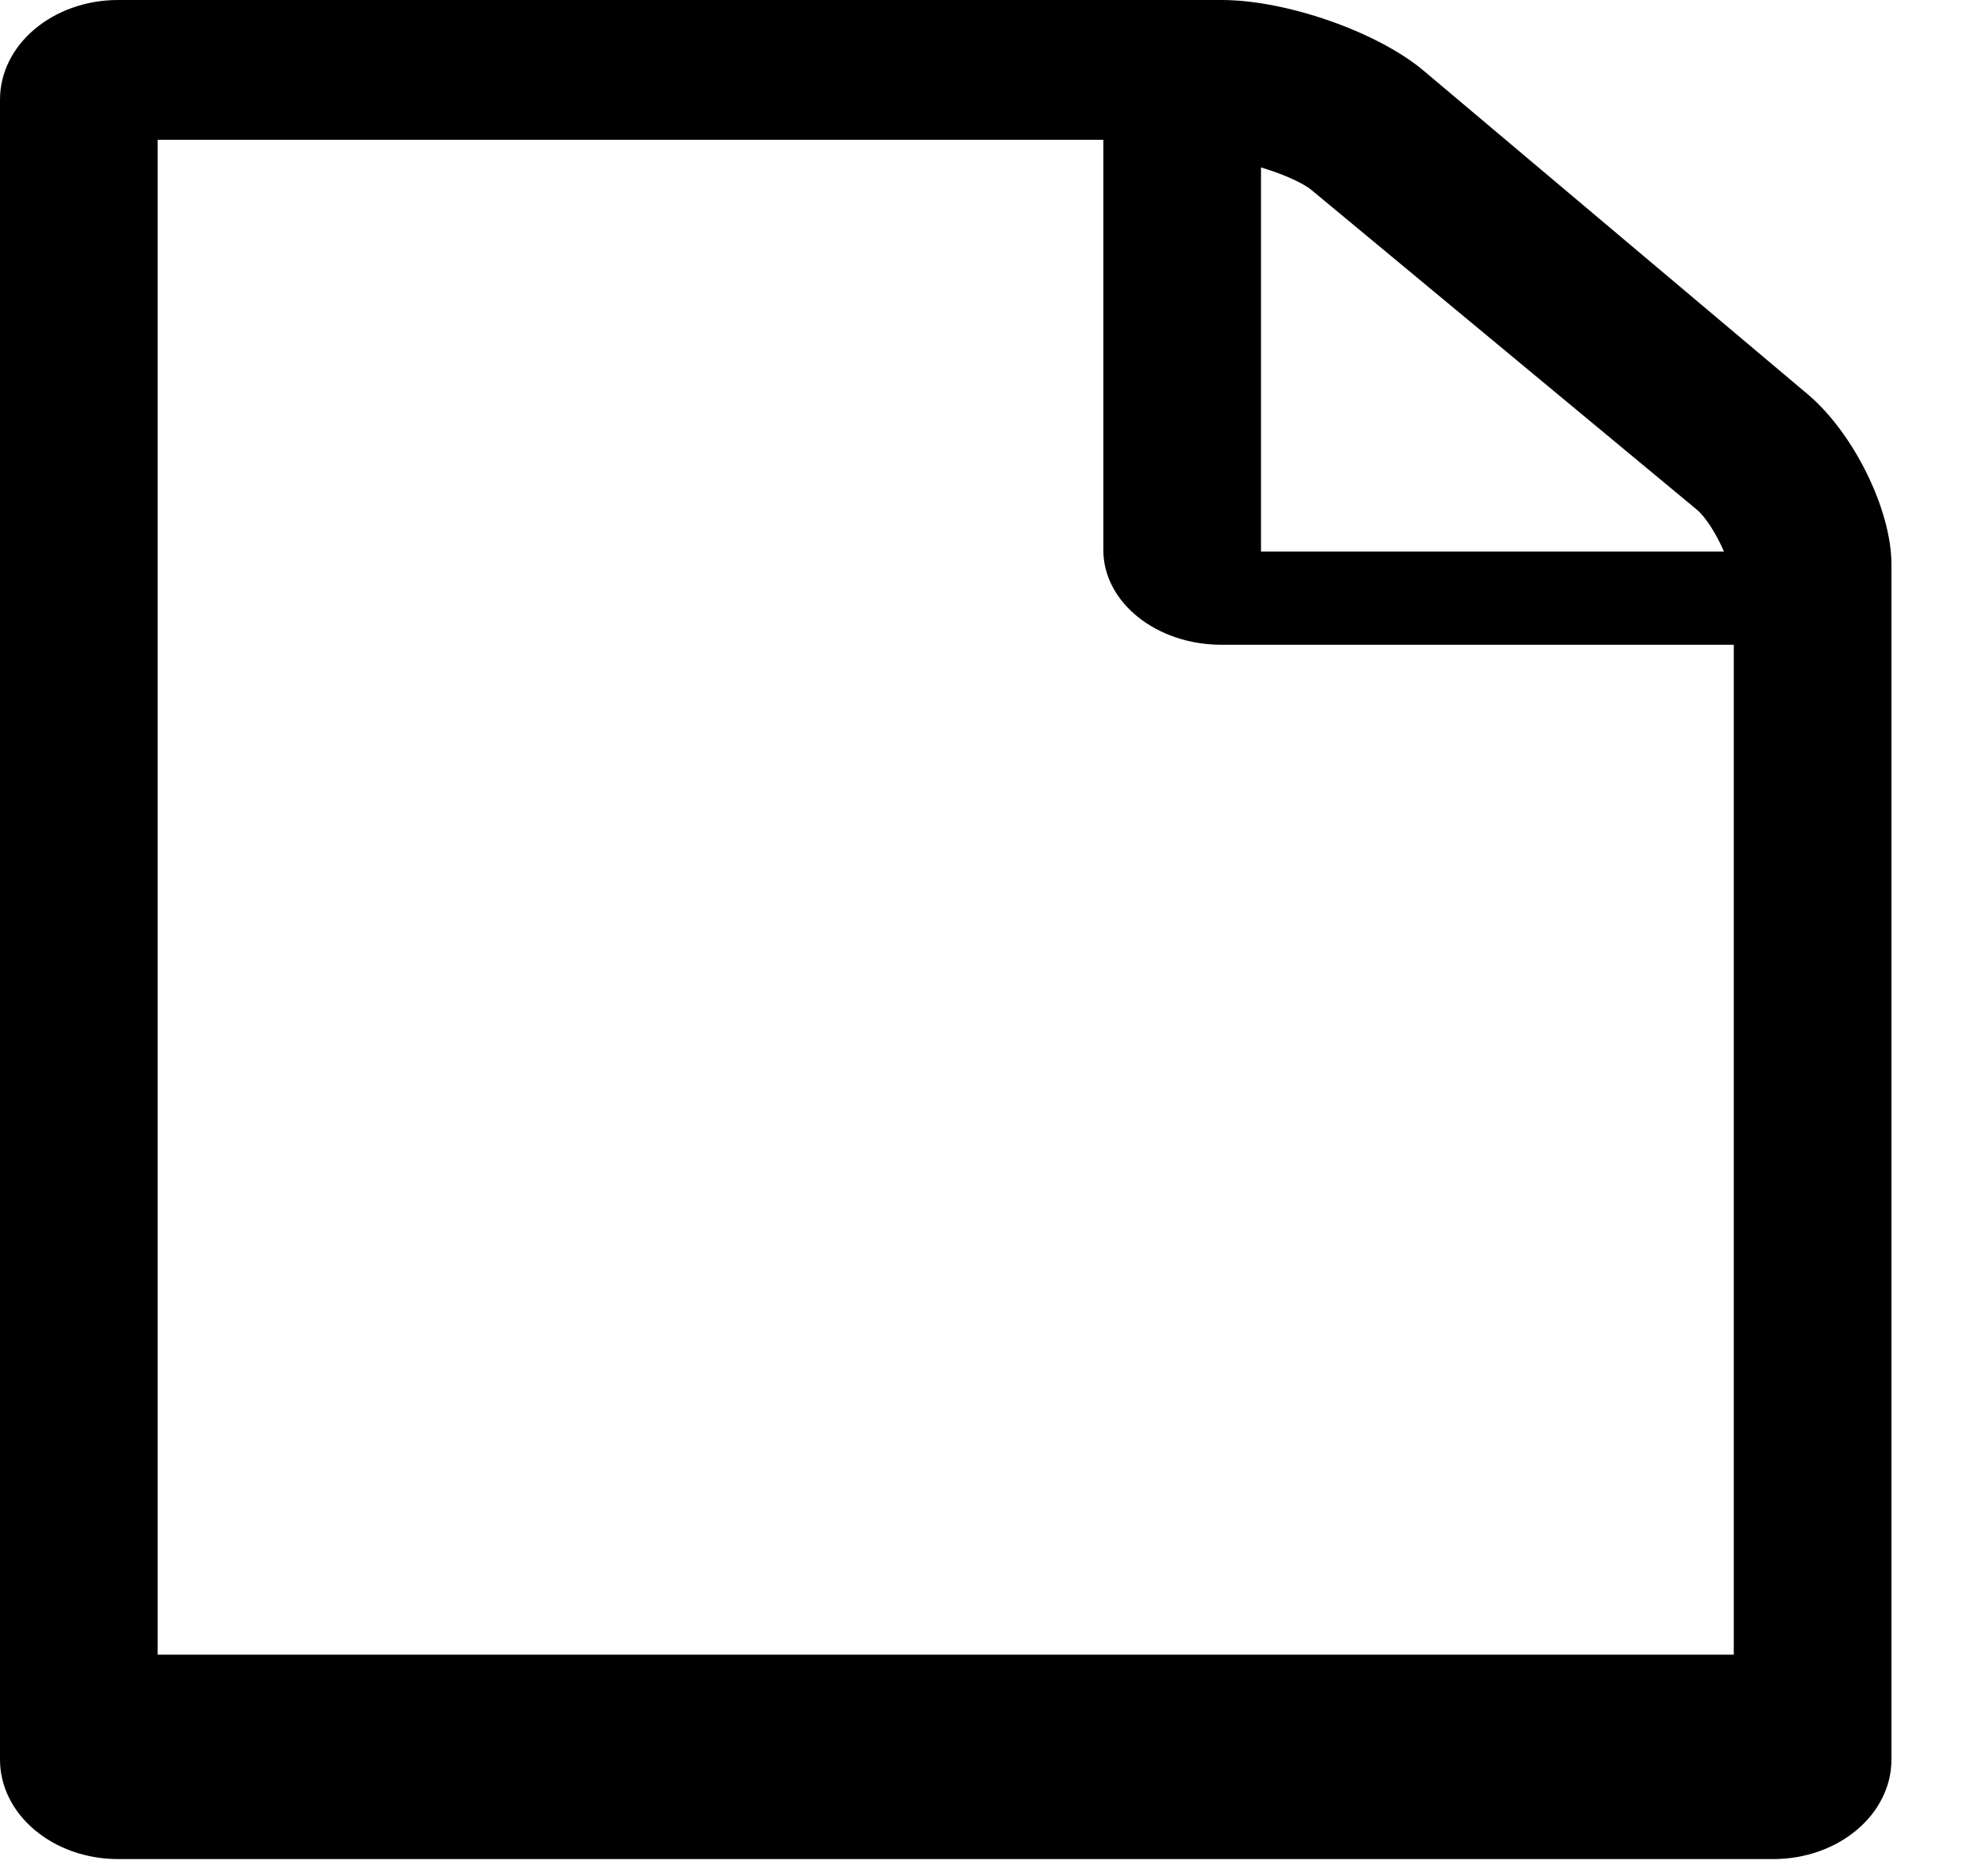
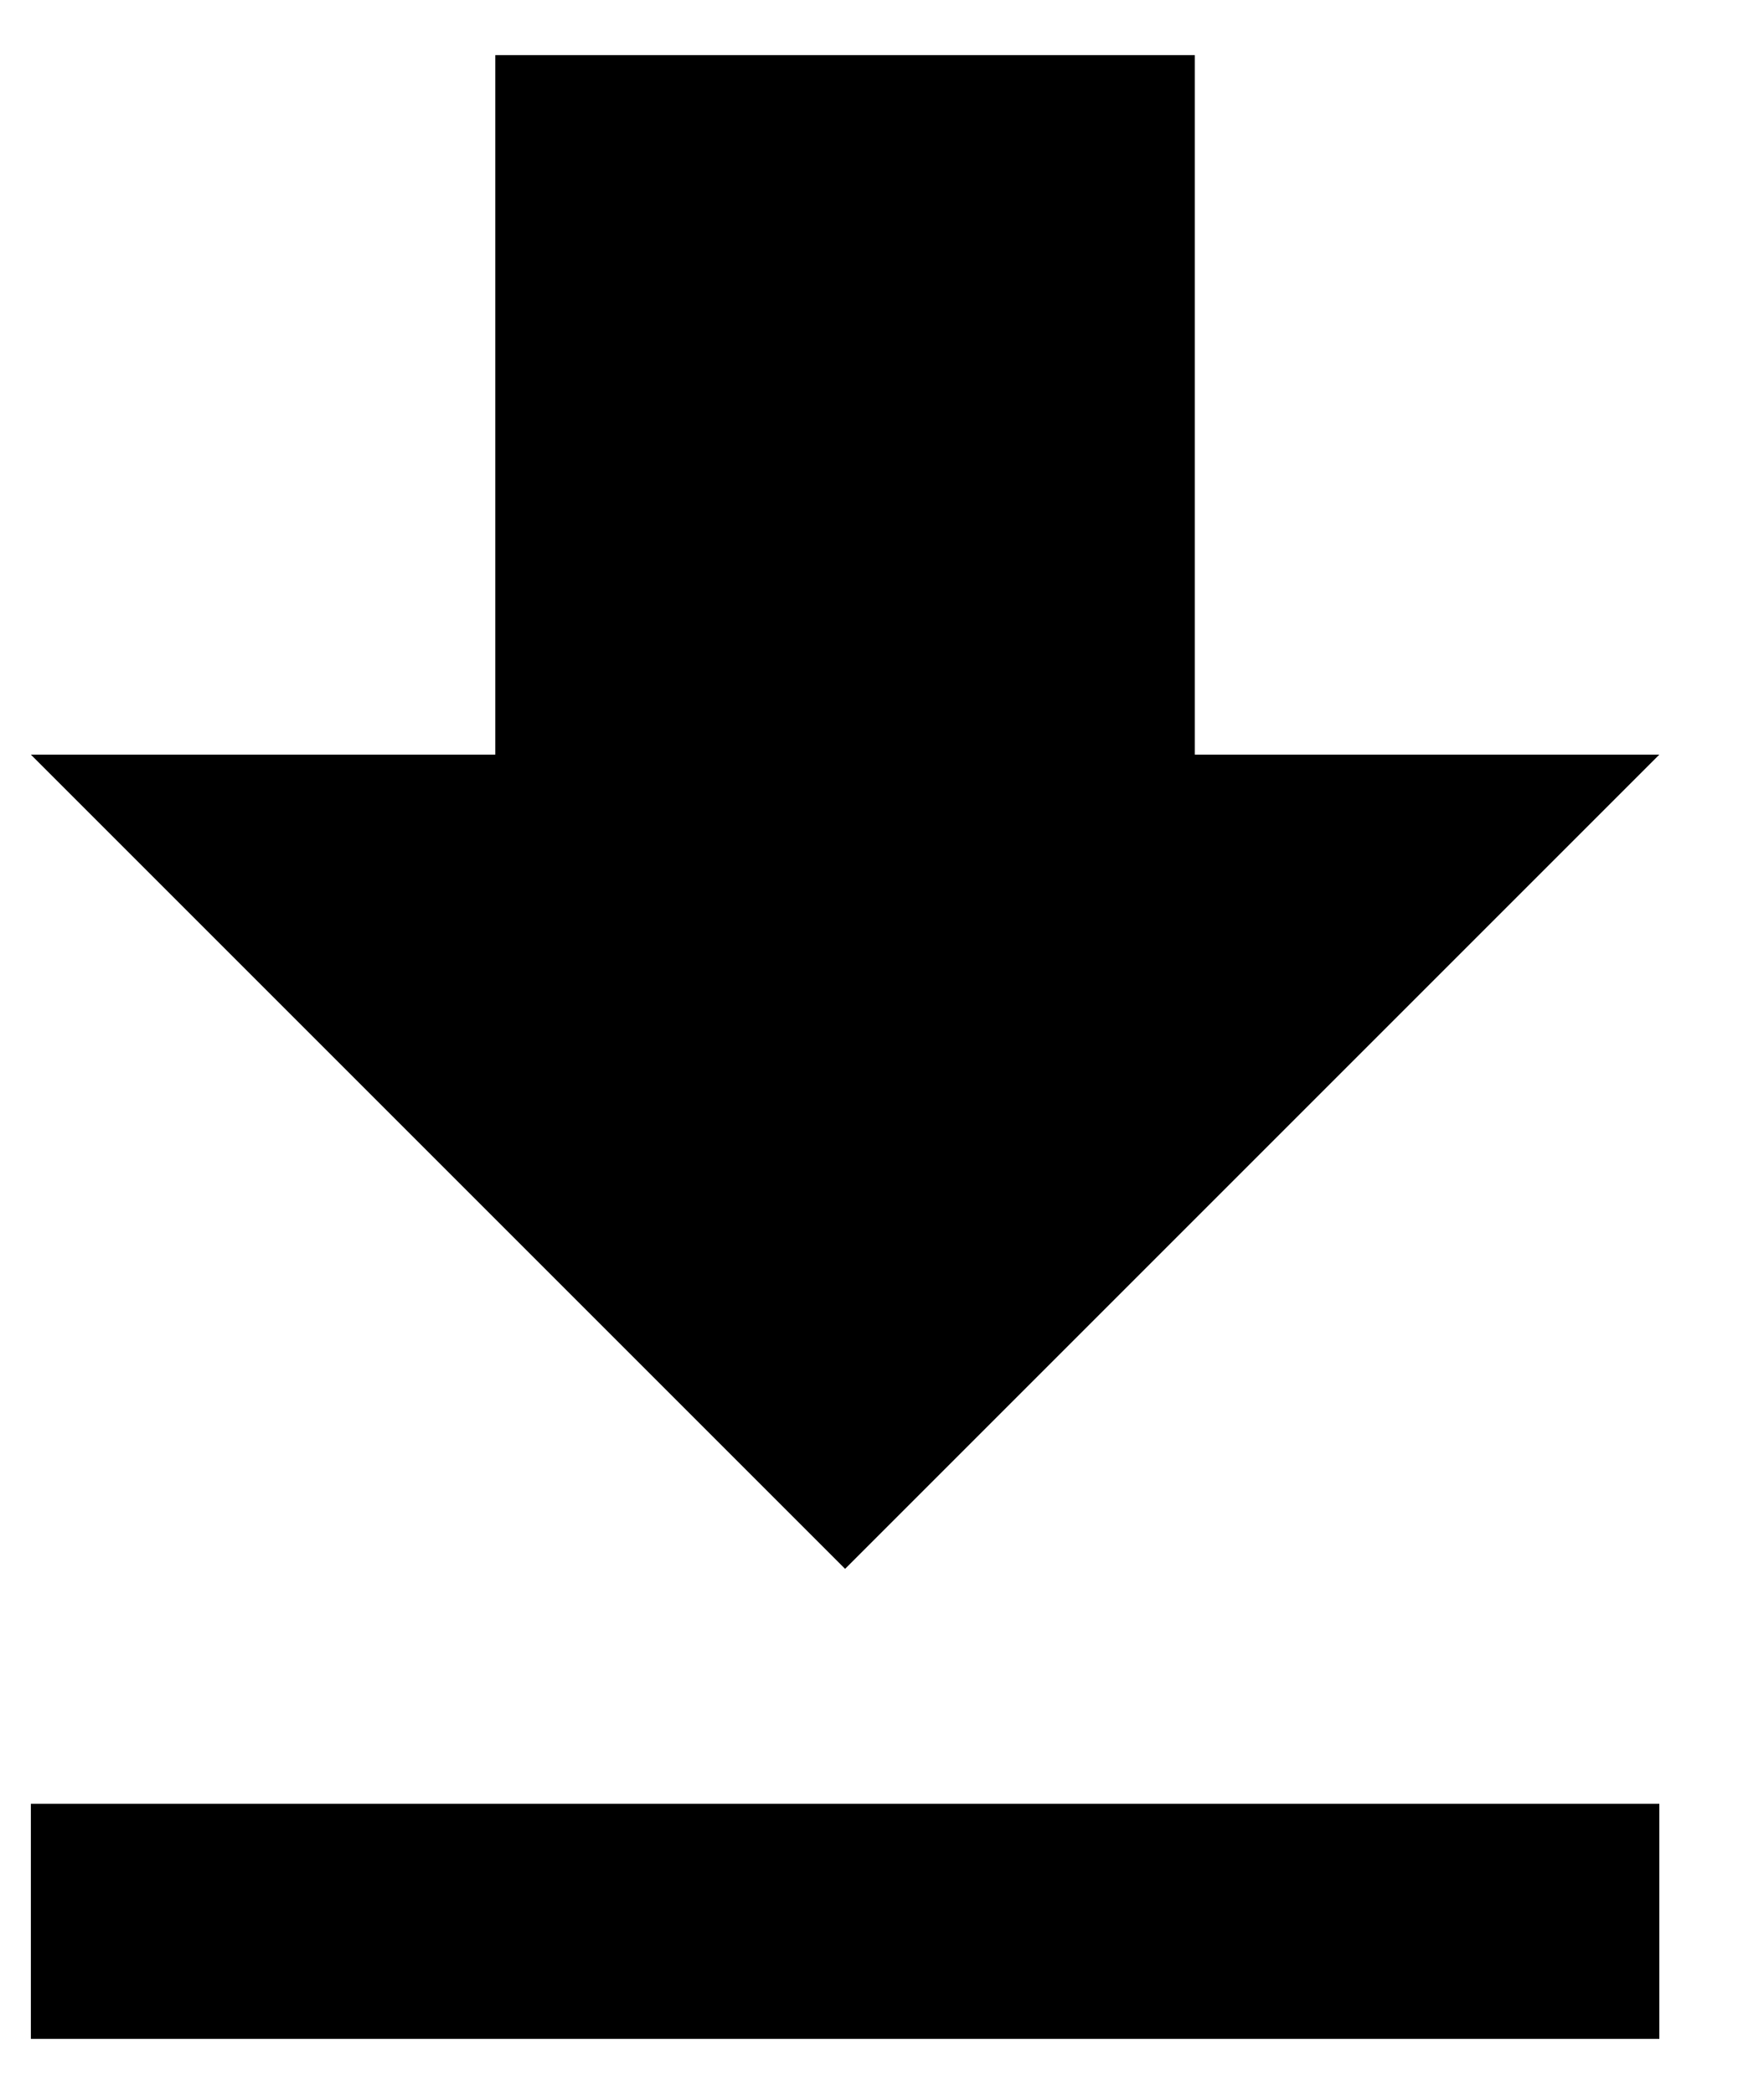
- <svg xmlns="http://www.w3.org/2000/svg" width="18px" height="17px" viewBox="0 0 18 17" version="1.1">
+ <svg xmlns="http://www.w3.org/2000/svg" width="16px" height="19px" viewBox="0 0 16 19" version="1.1">
  <defs />
  <g id="Page-1" stroke="none" stroke-width="1" fill="none" fill-rule="evenodd">
-     <g id="landing-page" transform="translate(-526, -1361)" fill="#000000">
-       <path d="M542.384,1364.574 L538.902,1361.64 C538.489,1361.292 537.663,1361 537.071,1361 L527.071,1361 C526.48,1361 526,1361.404 526,1361.903 L526,1376.951 C526,1377.449 526.48,1377.853 527.071,1377.853 L542.071,1377.853 C542.663,1377.853 543.143,1377.449 543.143,1376.951 L543.143,1366.116 C543.143,1365.618 542.797,1364.922 542.384,1364.574 Z M537.429,1362.518 C537.618,1362.573 537.808,1362.657 537.886,1362.722 L541.379,1365.62 C541.458,1365.685 541.558,1365.843 541.625,1366 L537.429,1366 L537.429,1362.518 Z M541.714,1376 L527.429,1376 L527.429,1362.267 L536,1362.267 L536,1365.986 C536,1366.46 536.48,1366.845 537.071,1366.845 L541.714,1366.845 L541.714,1376 Z" id="undefined---FontAwesome" />
-     </g>
+     <path d="M0.28,16.367 L15.056,16.367 L15.056,18.5 L0.28,18.5 L0.28,16.367 Z M15.056,6.847 L7.668,14.235 L0.28,6.847 L4.494,6.847 L4.494,0.5 L10.841,0.5 L10.841,6.847 L15.056,6.847 Z" id="file_download---material" fill="#000000" />
  </g>
</svg>
